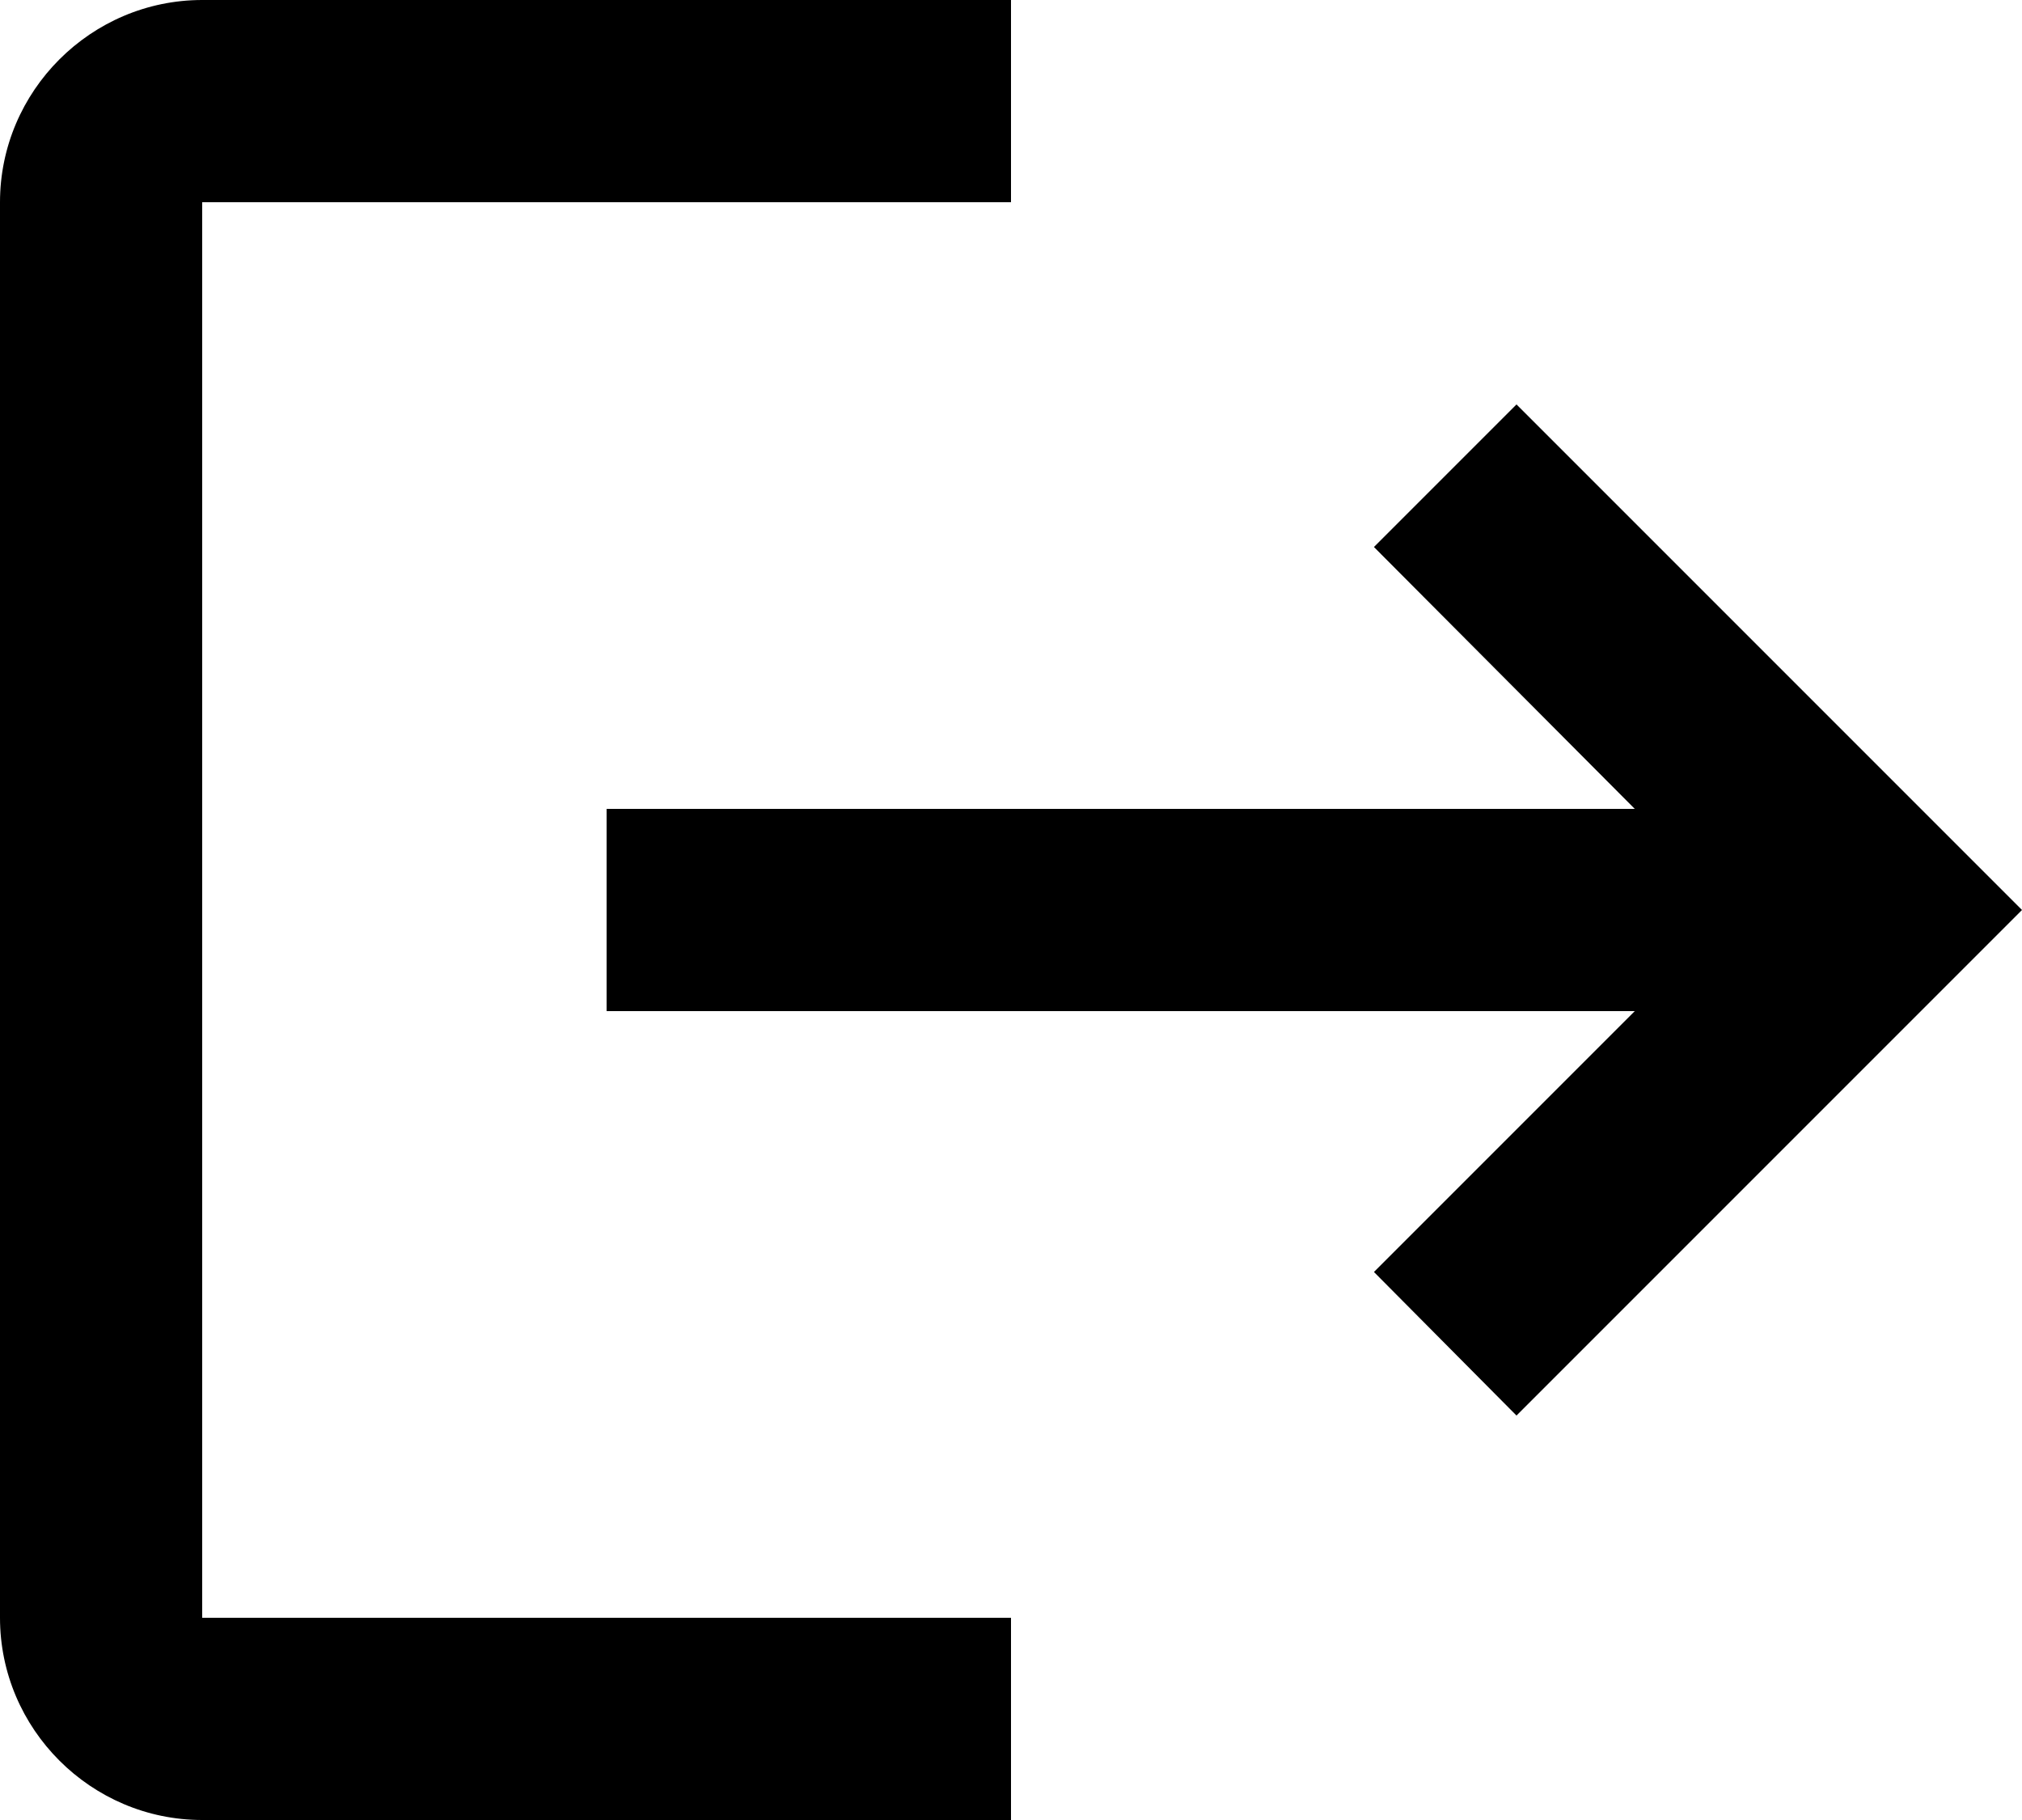
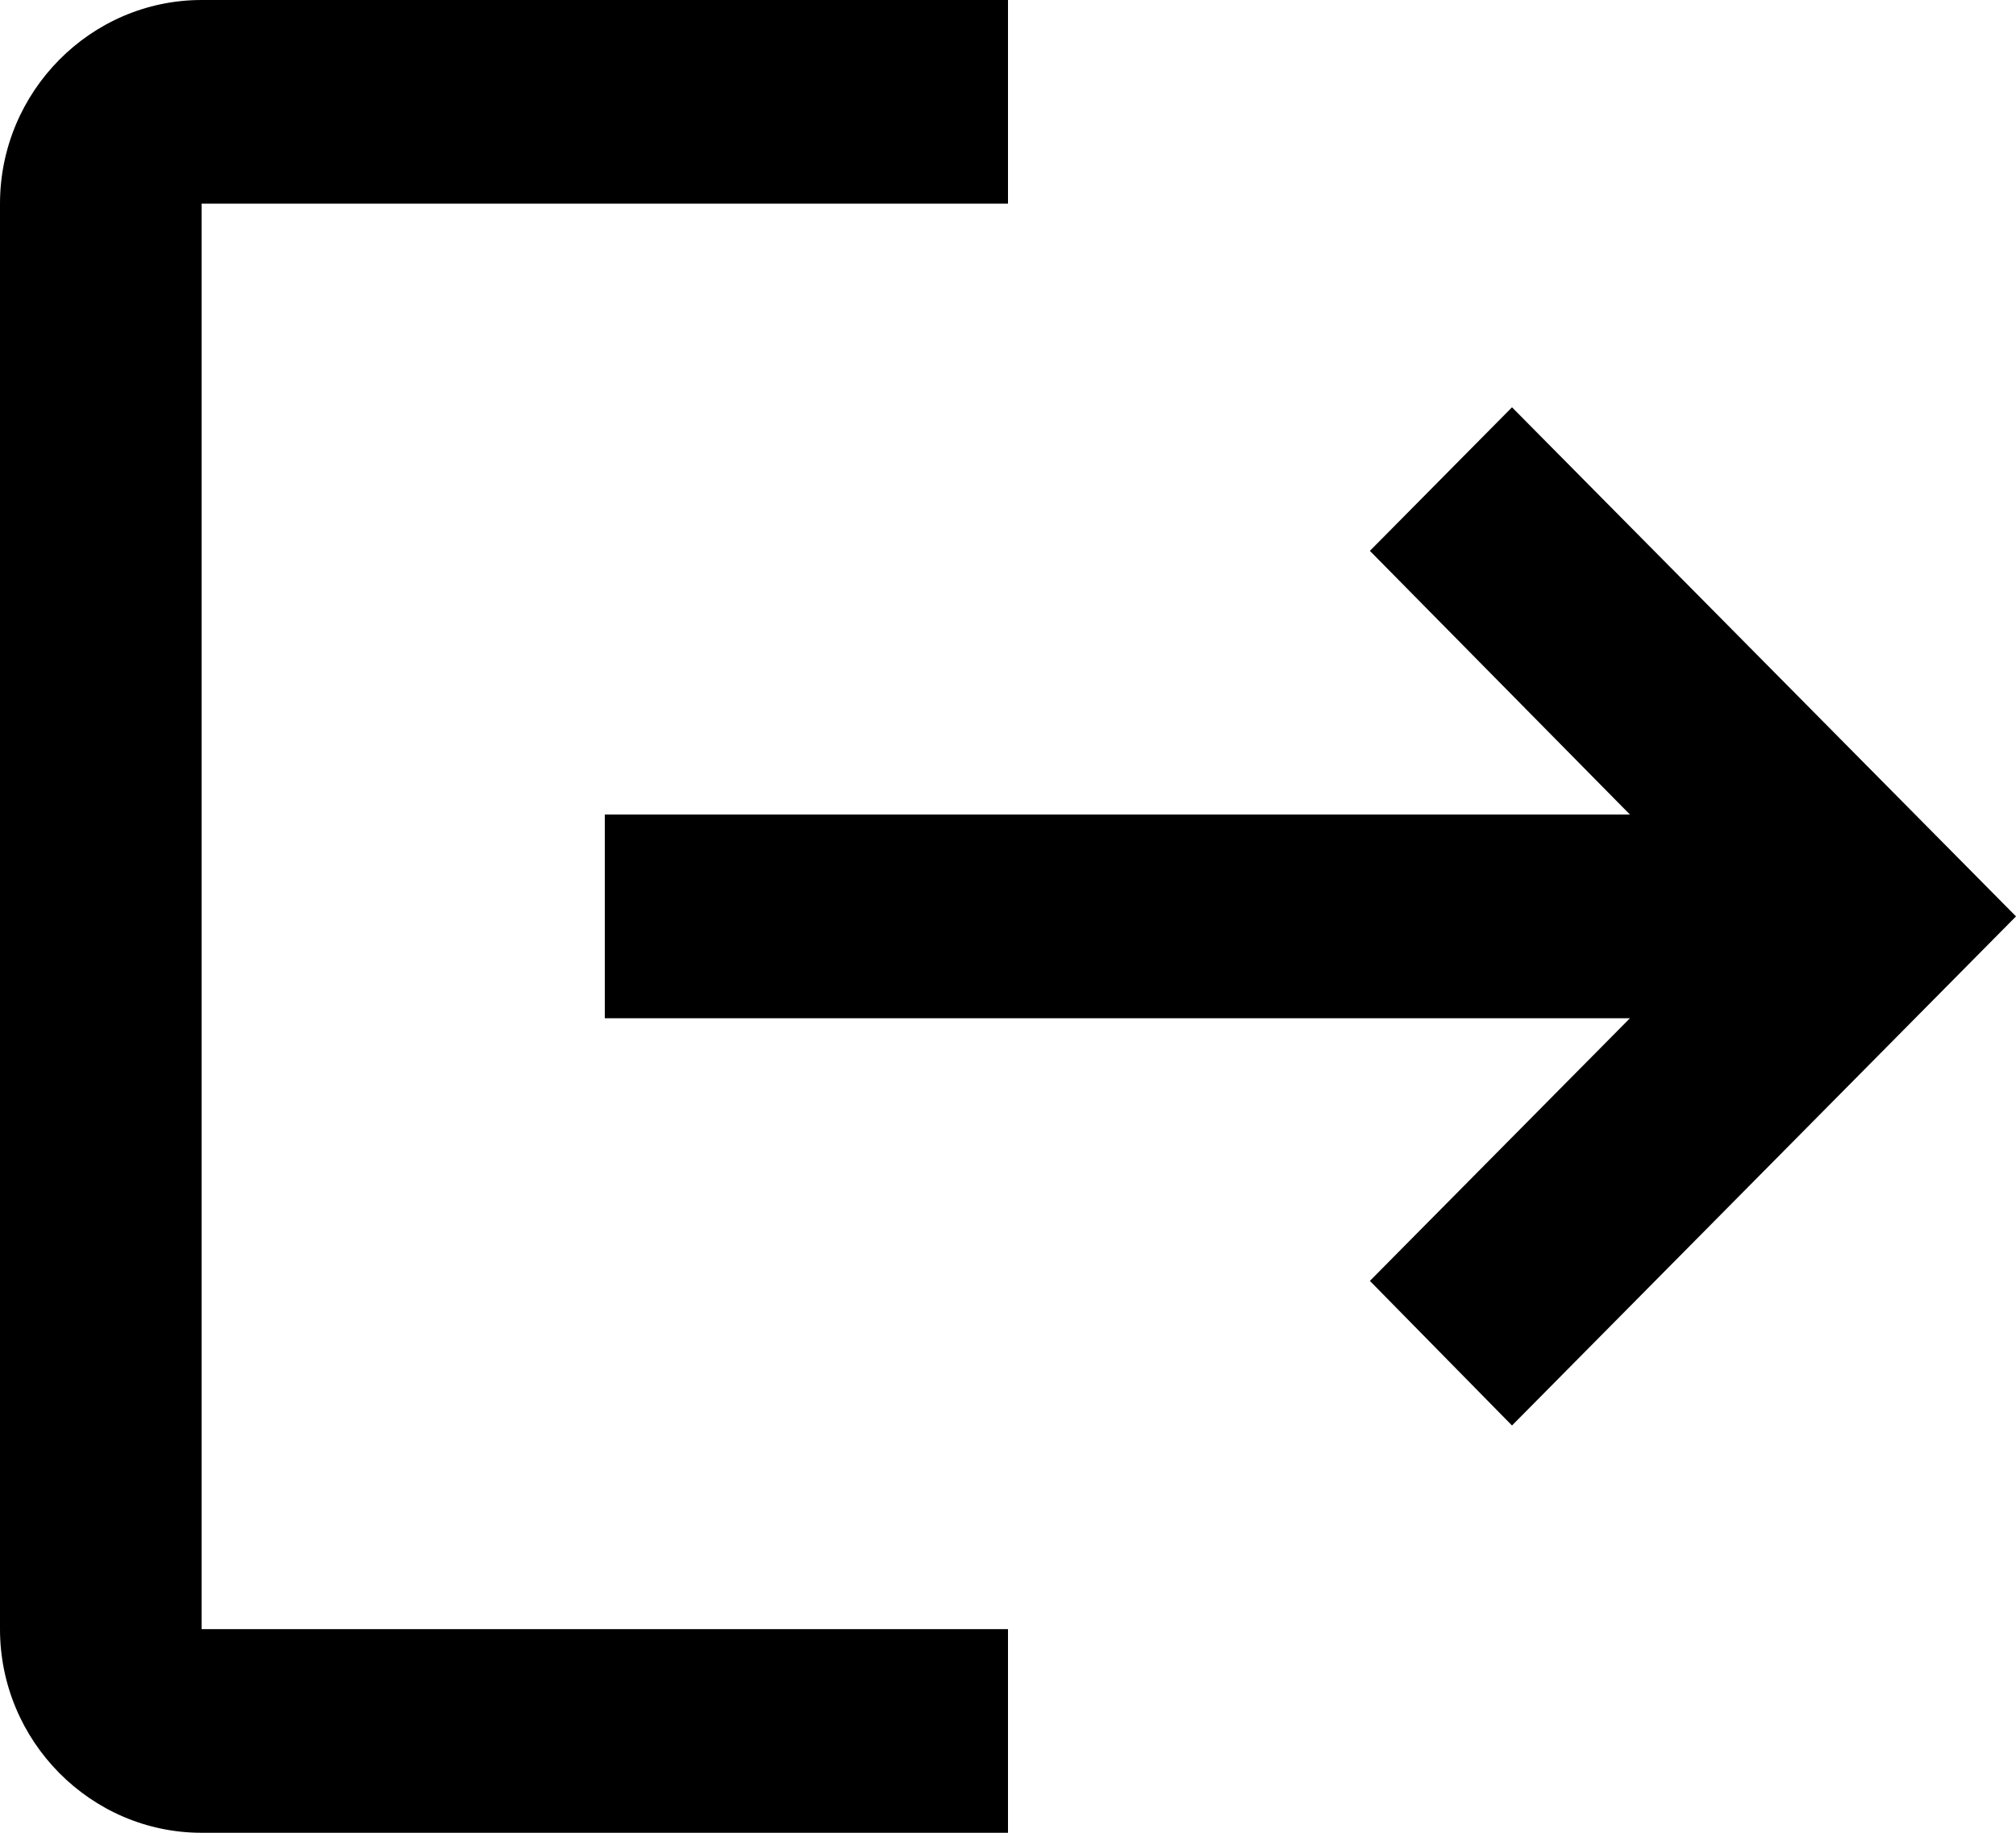
- <svg xmlns="http://www.w3.org/2000/svg" width="20" height="18" viewBox="0 0 20 18" fill="none">
-   <path d="M15 4L13.59 5.41L16.17 8H6V10H16.17L13.59 12.58L15 14L20 9M2 2H10V0H2C0.9 0 0 0.9 0 2V16C0 17.1 0.9 18 2 18H10V16H2V2Z" fill="#000000" />
+ <svg xmlns="http://www.w3.org/2000/svg" width="55" height="50" viewBox="0 0 55 50" fill="none">
+   <path d="M41.25 11.111L37.373 15.028L44.468 22.222H16.5V27.778H44.468L37.373 34.944L41.25 38.889L55 25M5.5 5.556H27.5V0H5.5C2.475 0 0 2.5 0 5.556V44.444C0 47.5 2.475 50 5.5 50H27.5V44.444H5.5V5.556Z" fill="black" />
</svg>
